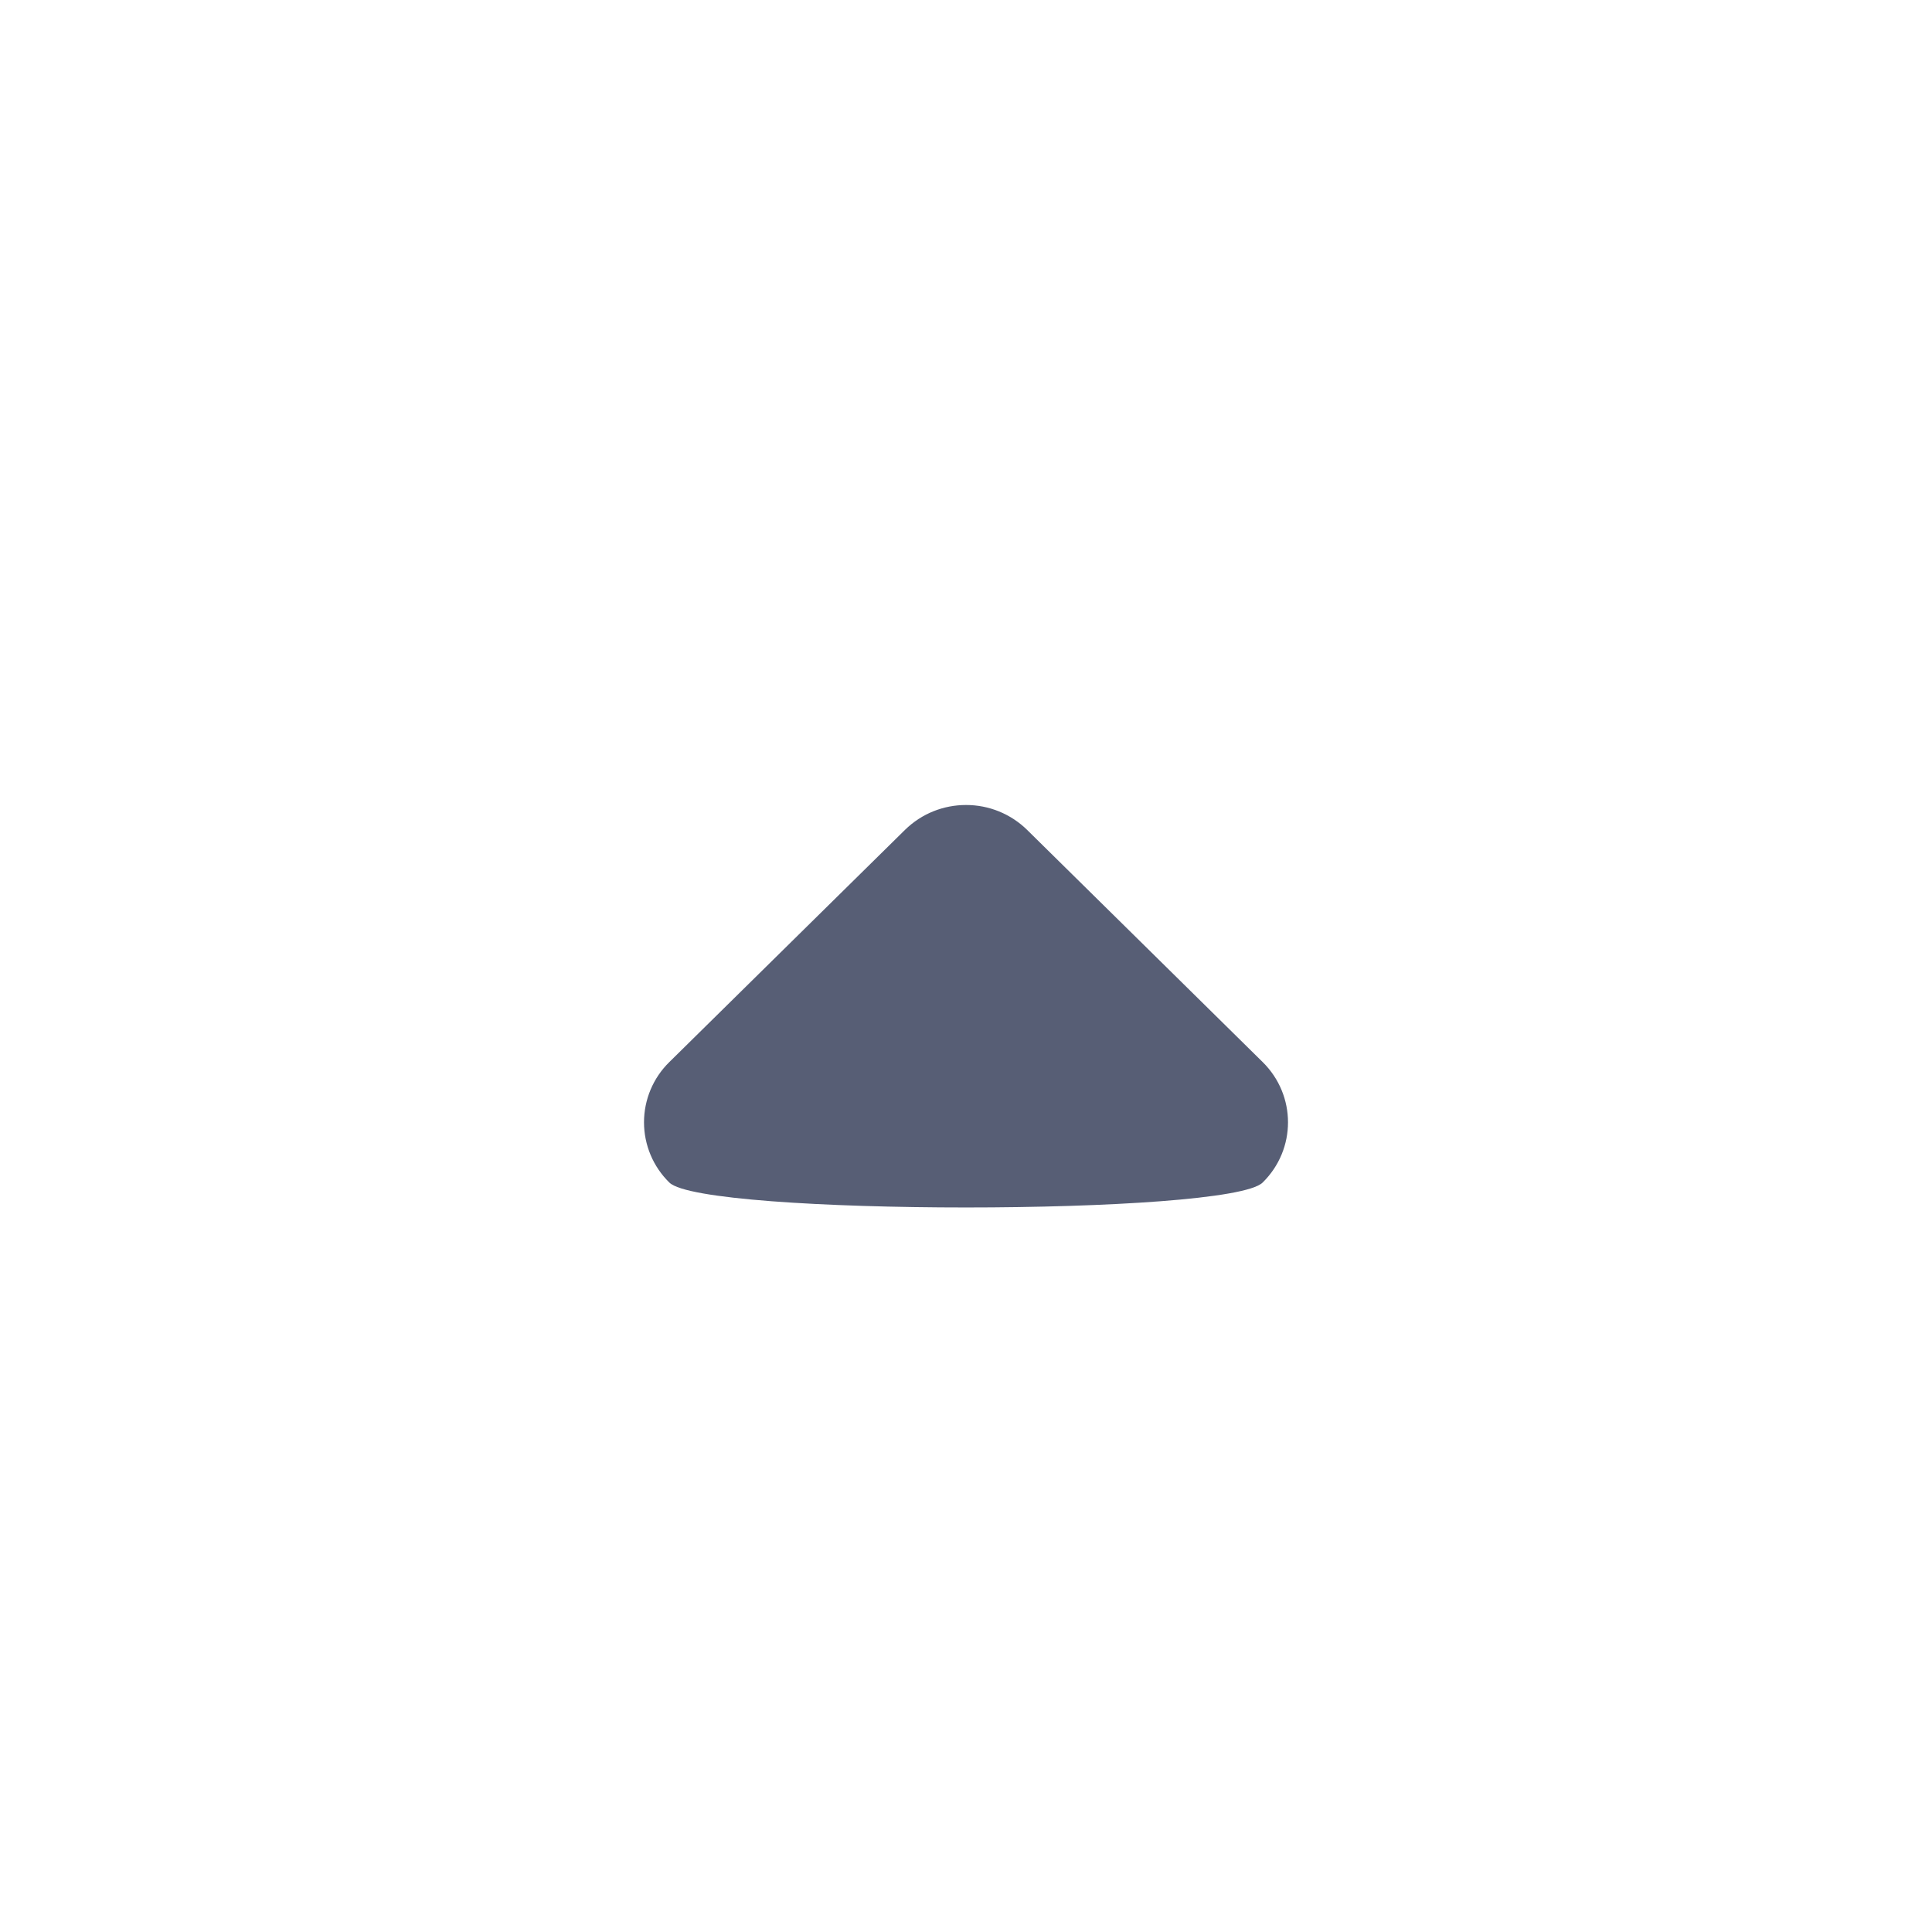
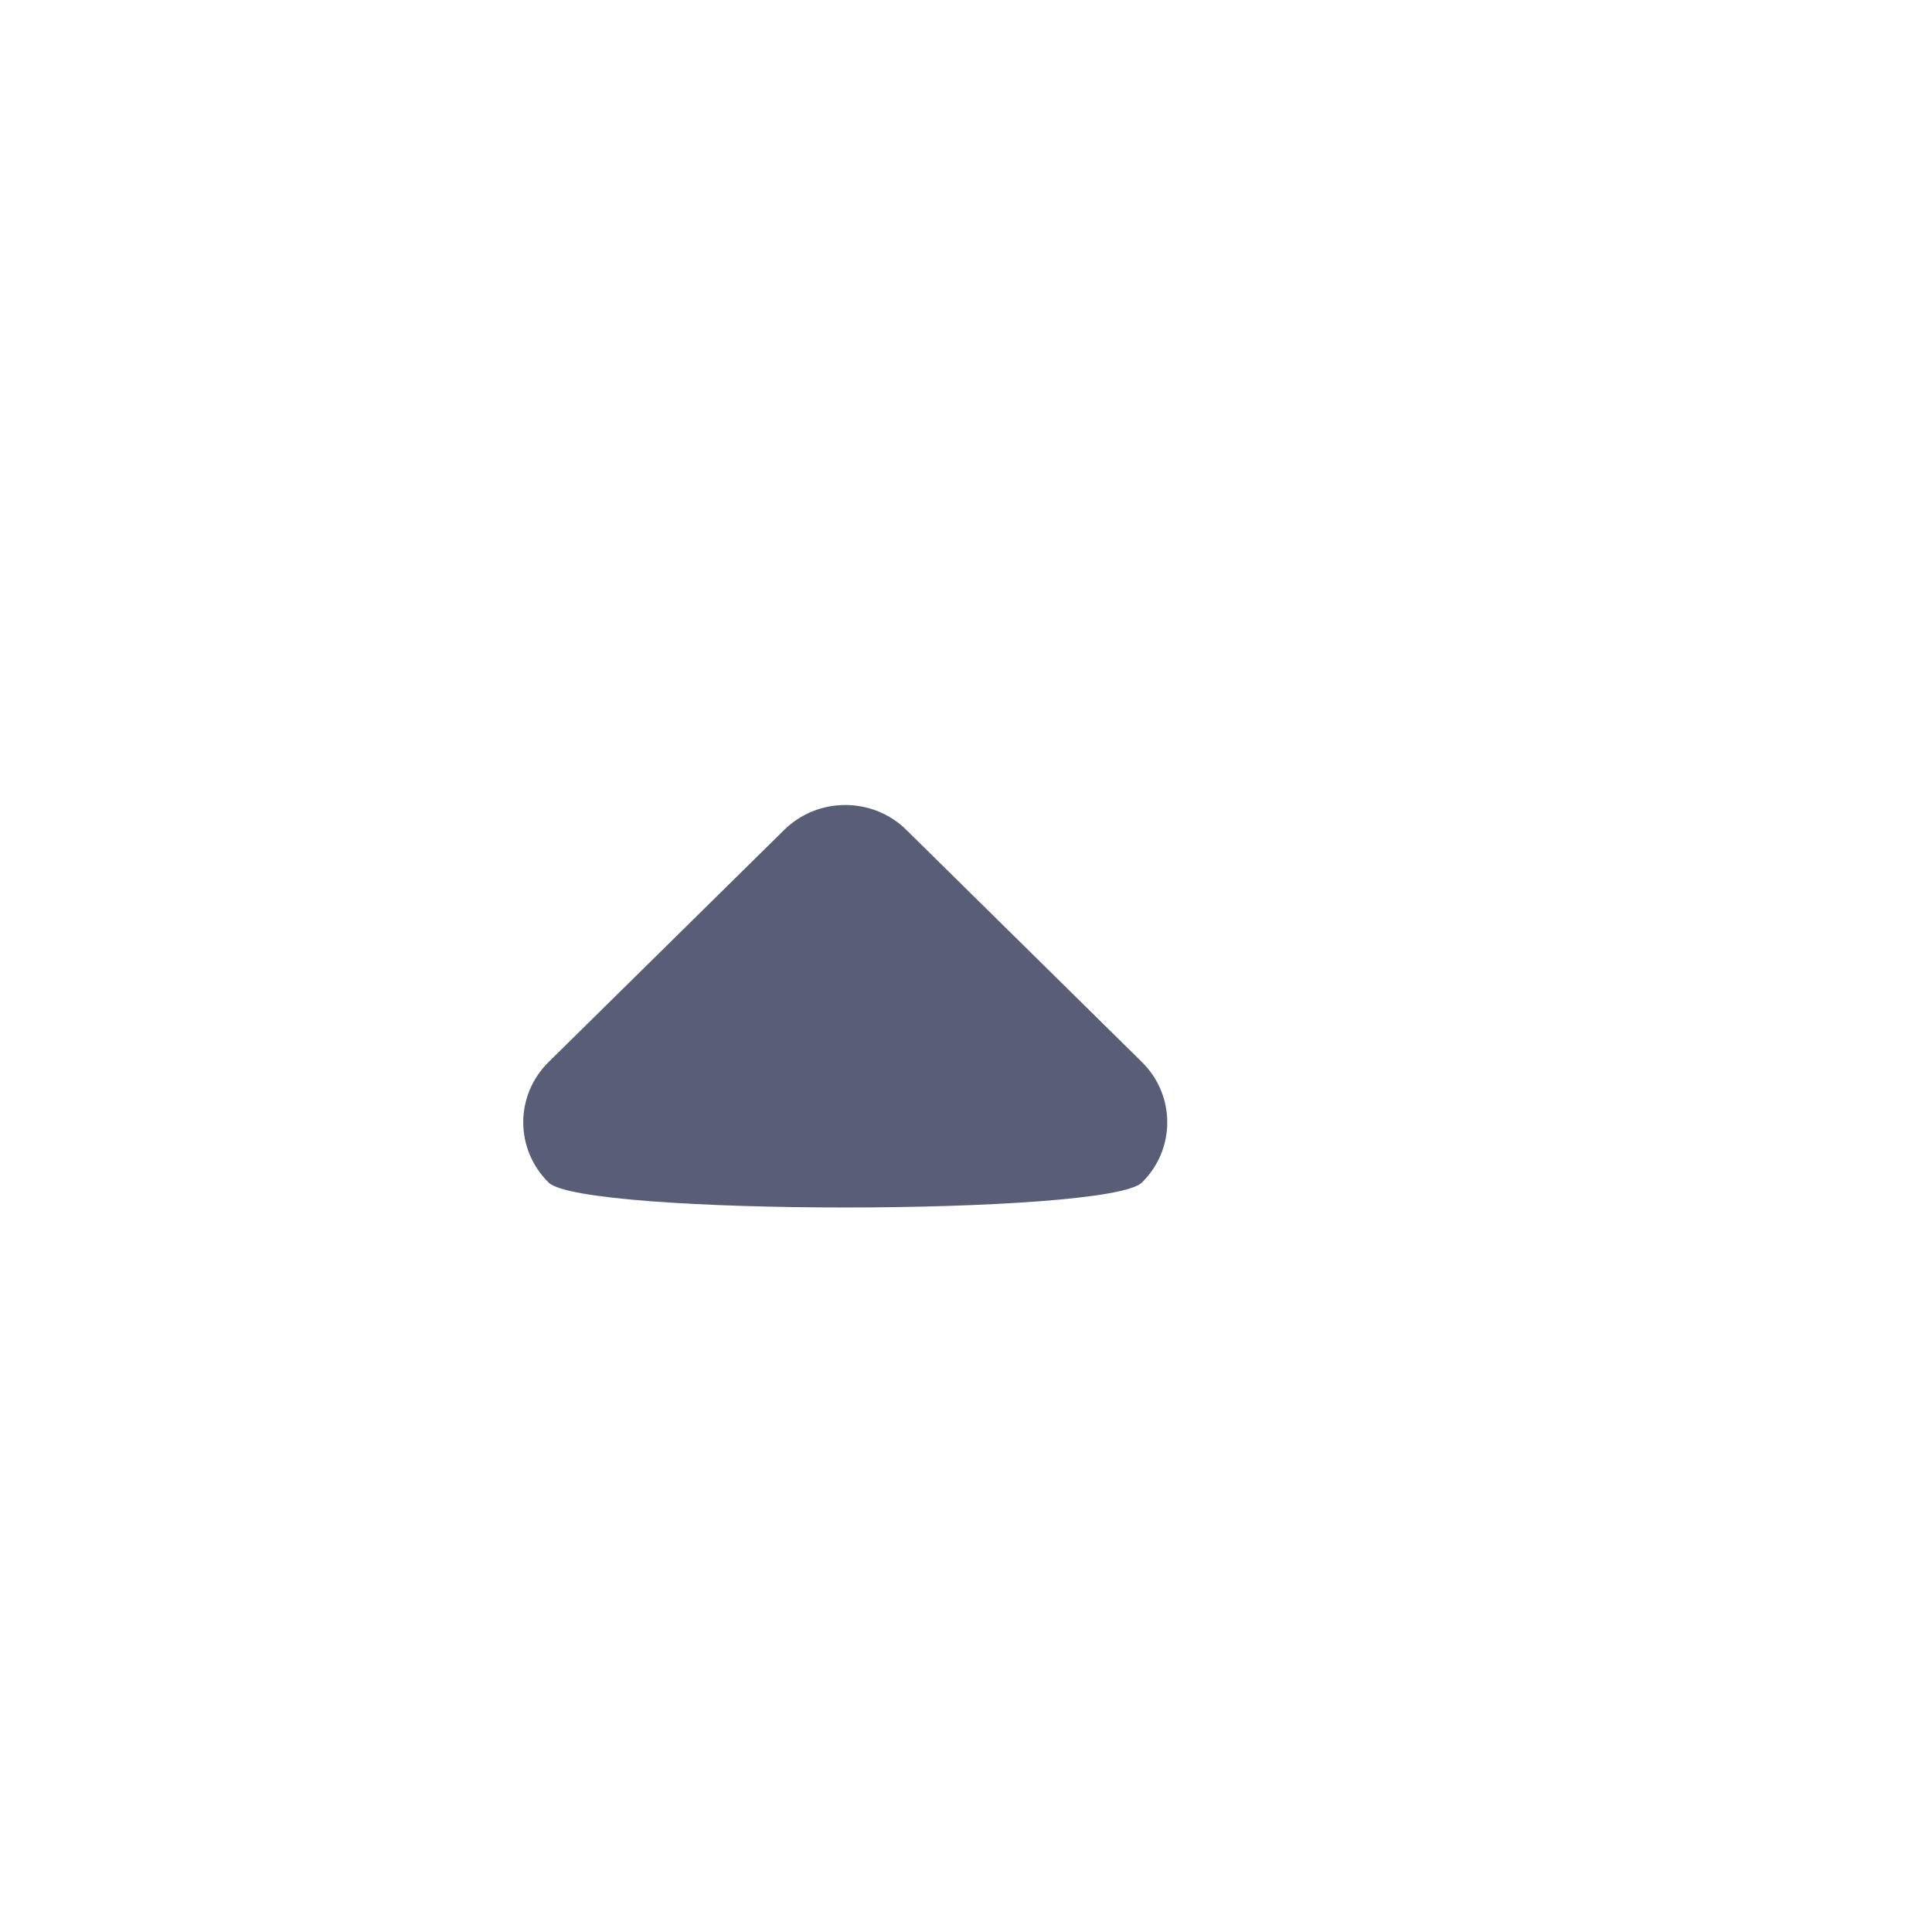
- <svg xmlns="http://www.w3.org/2000/svg" width="32" height="32" viewBox="-6 -6 24 24">
-   <path d="M6 4c-.275 0-.548.103-.759.31L2.315 7.193a1.047 1.047 0 0 0 0 1.497c.418.413 6.952.413 7.37 0 .42-.413.42-1.083 0-1.497L6.76 4.31A1.08 1.08 0 0 0 6 4" fill="#575e75" fill-rule="evenodd" />
+ <svg xmlns="http://www.w3.org/2000/svg" width="32px" height="32px" viewBox="-4.5 -6 24 24" version="1.1">
+   <defs />
+   <g id="dropdown-caret-down" stroke="none" stroke-width="1" fill="none" fill-rule="evenodd">
+     <path d="M6,9 C5.725,9 5.452,8.897 5.241,8.69 L2.315,5.807 C1.895,5.393 1.895,4.725 2.315,4.31 C2.733,3.897 9.267,3.897 9.685,4.31 C10.105,4.723 10.105,5.393 9.685,5.807 L6.76,8.69 C6.55,8.897 6.276,9 6,9" id="dropdown-caret" fill="#575E75" transform="translate(6, 6.5) scale(1, -1) translate(-6, -6.5) " />
+   </g>
</svg>
